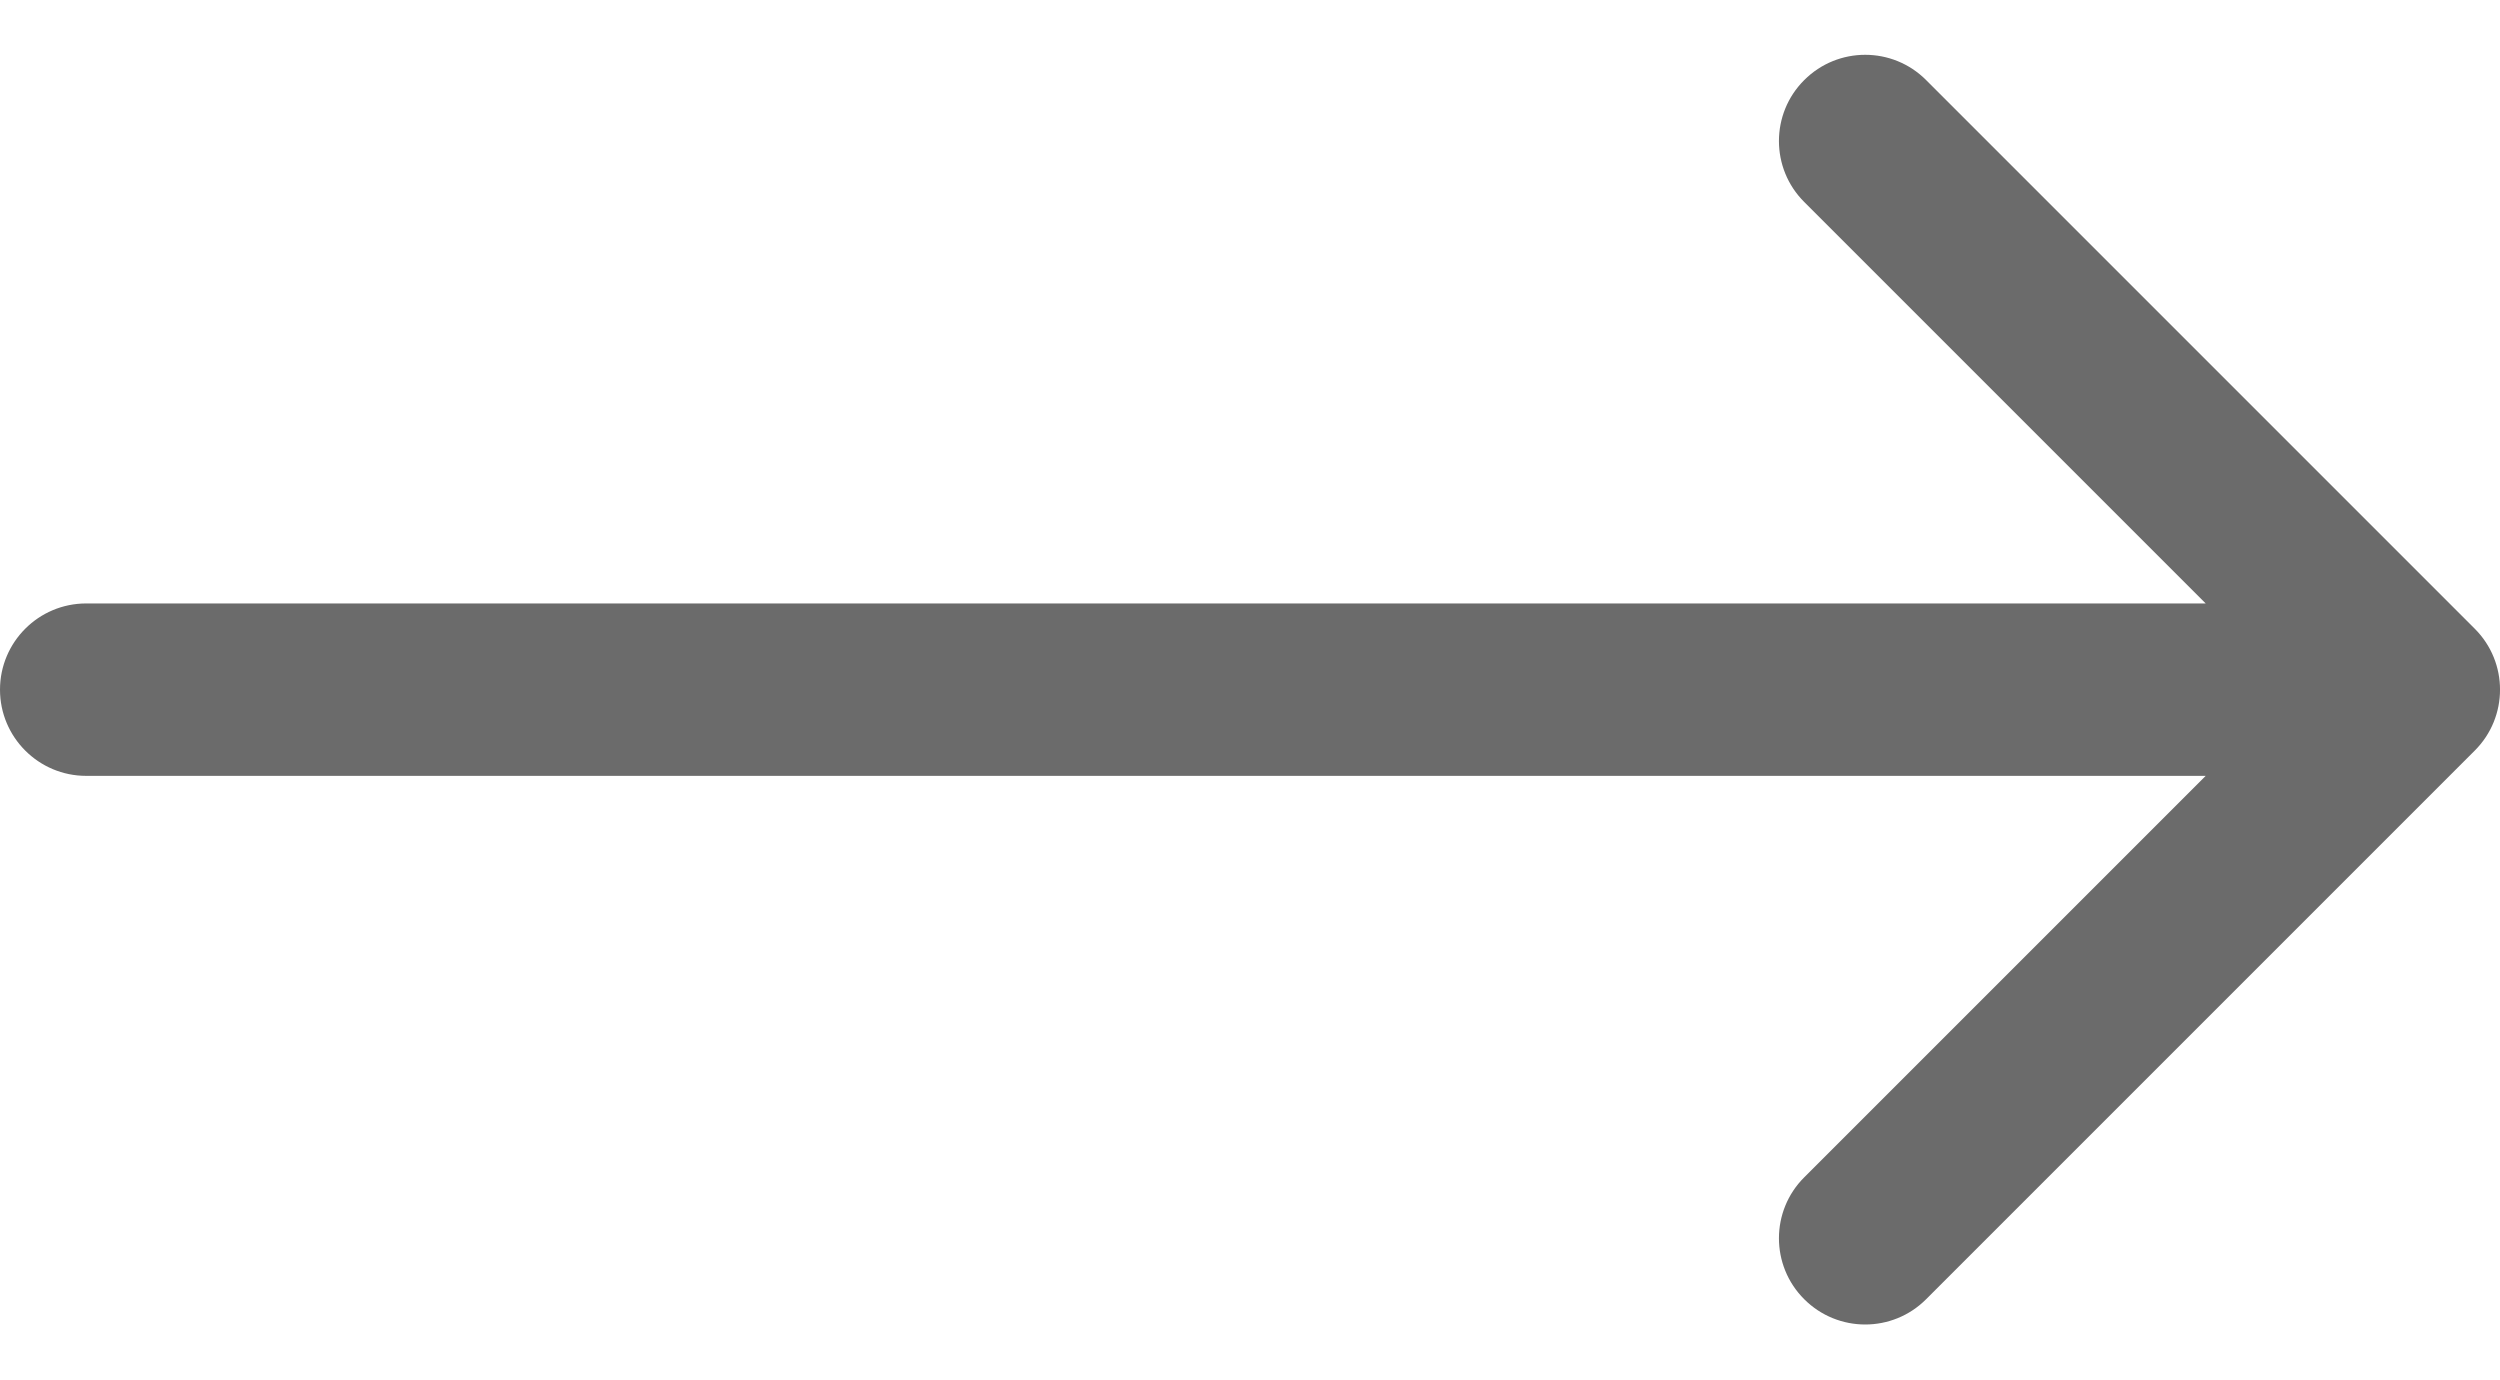
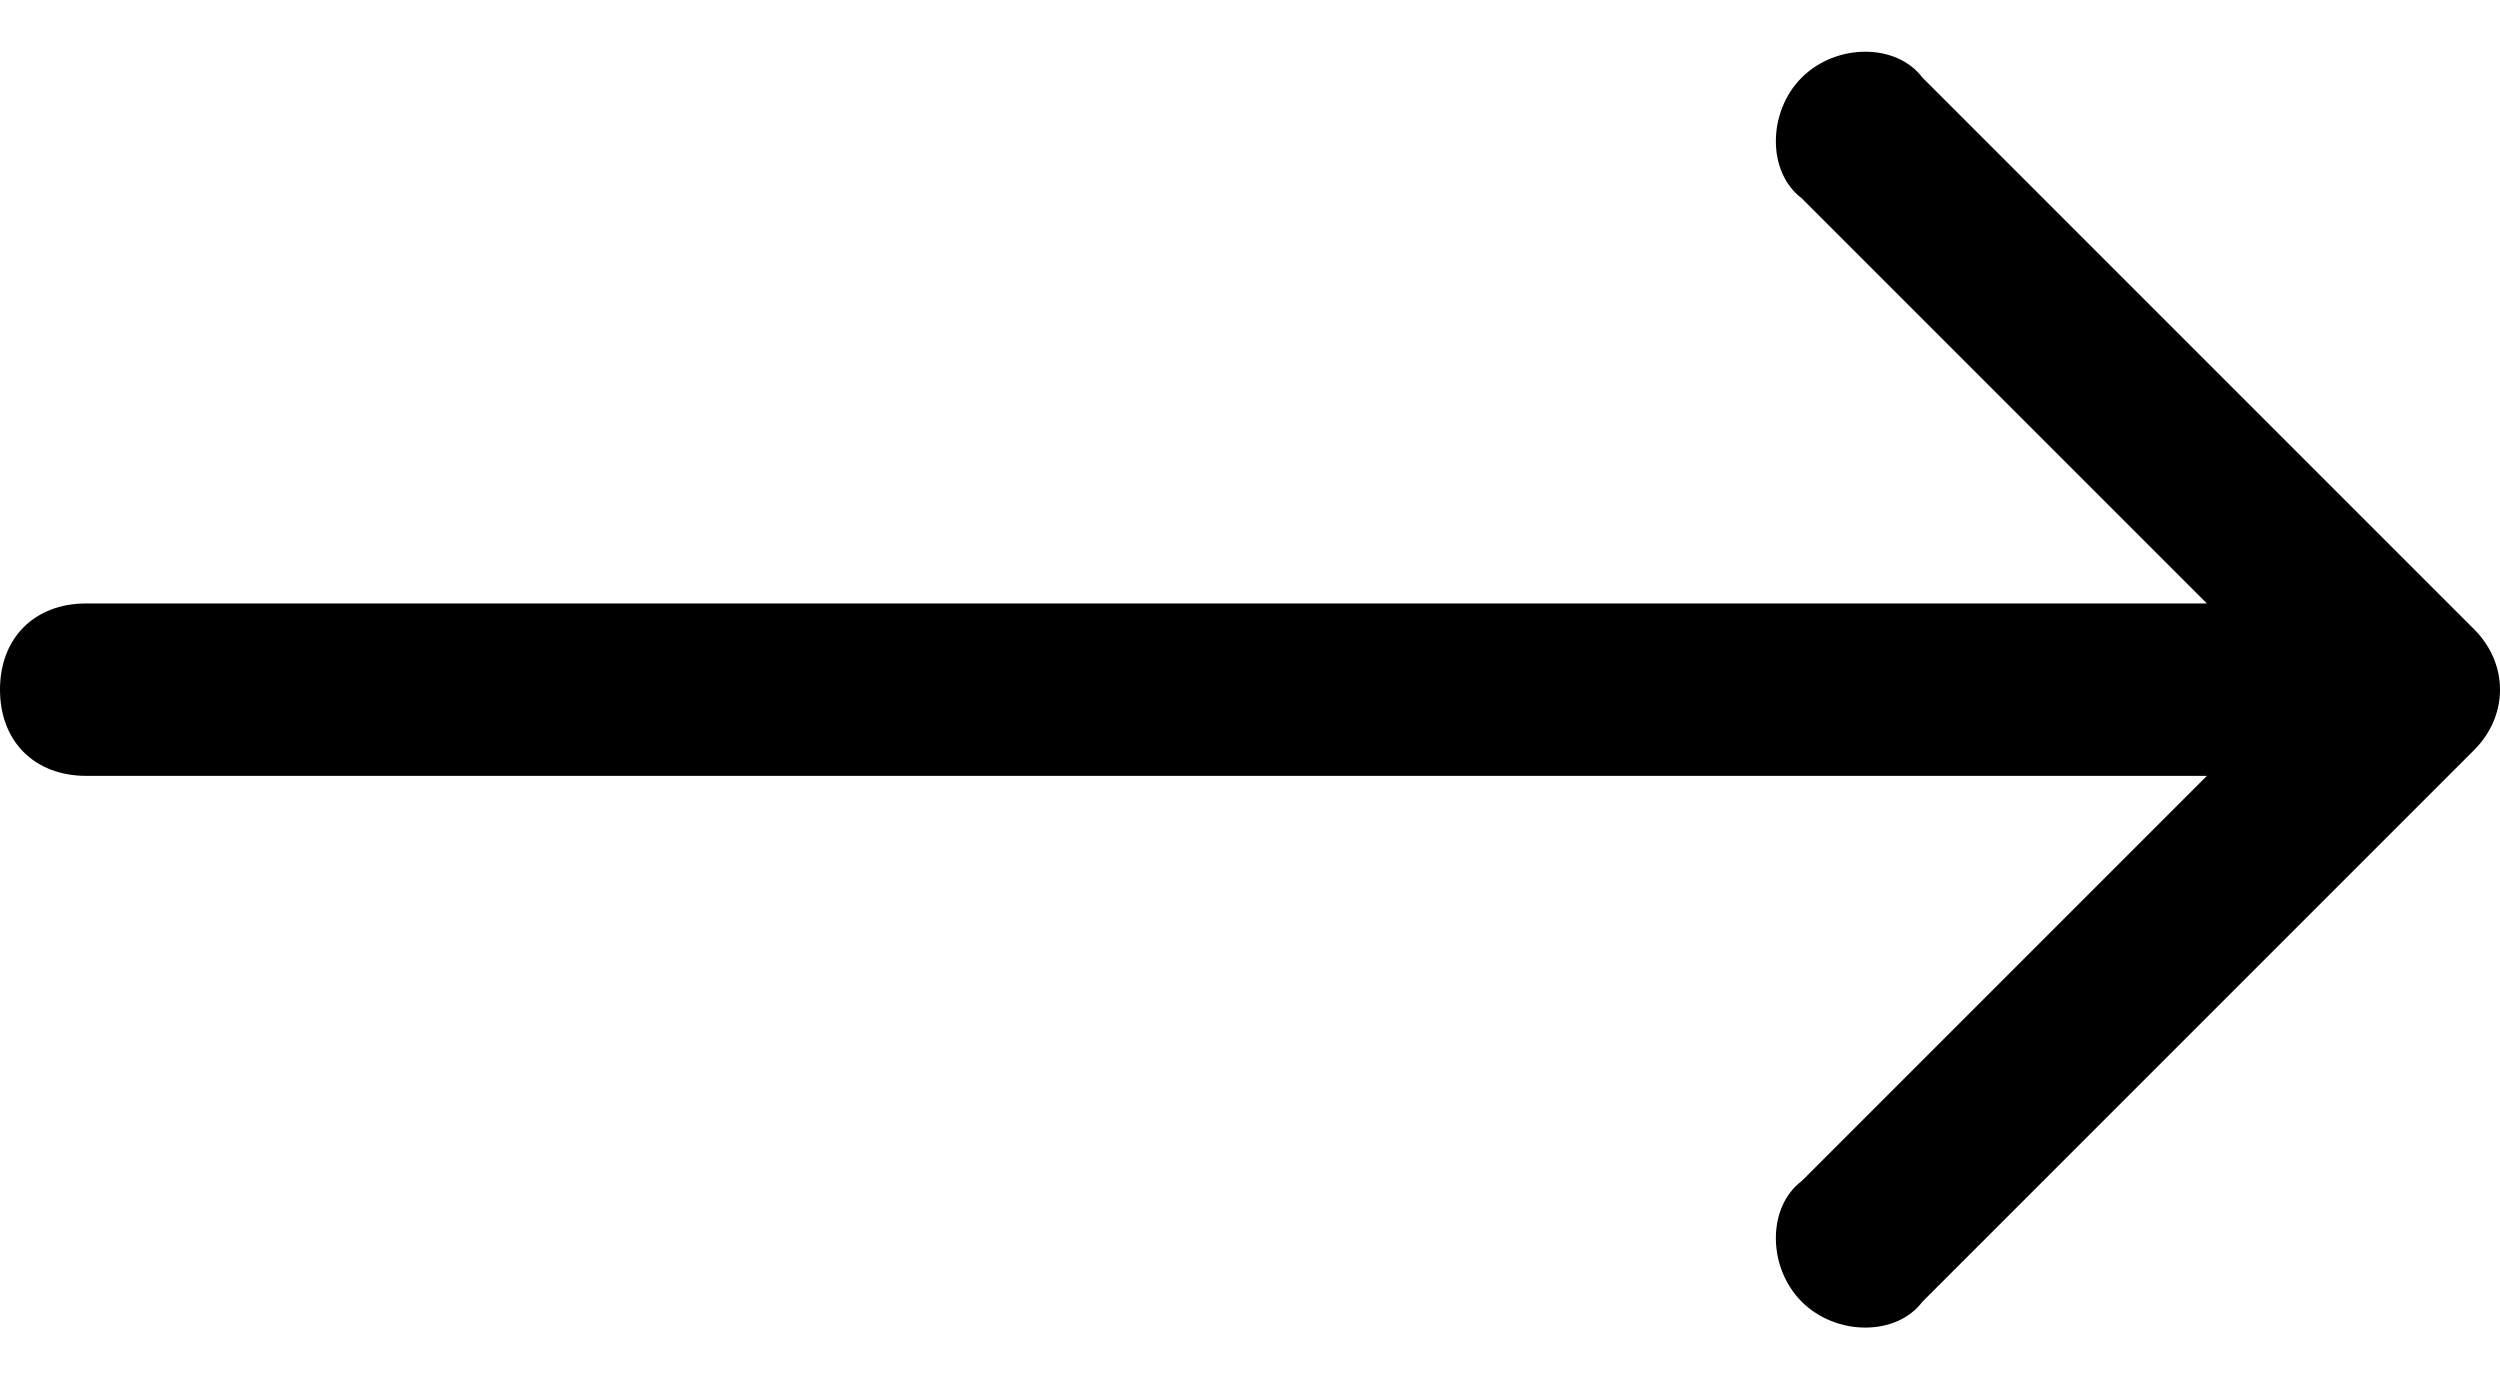
<svg xmlns="http://www.w3.org/2000/svg" width="29" height="16" viewBox="0 0 29 16" fill="none">
-   <path d="M1 7C0.448 7 0 7.448 0 8C0 8.552 0.448 9 1 9V7ZM28.707 8.707C29.098 8.317 29.098 7.683 28.707 7.293L22.343 0.929C21.953 0.538 21.32 0.538 20.929 0.929C20.538 1.319 20.538 1.953 20.929 2.343L26.586 8L20.929 13.657C20.538 14.047 20.538 14.681 20.929 15.071C21.32 15.462 21.953 15.462 22.343 15.071L28.707 8.707ZM1 9H28V7H1V9Z" fill="black" fill-opacity="0.58" />
+   <path d="M 1 7 C 0.4 7 0 7.4 0 8 C 0 8.6 0.4 9 1 9 V 7 Z M 28.7 8.7 C 29.1 8.3 29.1 7.7 28.7 7.3 L 22.3 0.9 C 22 0.5 21.3 0.5 20.9 0.9 C 20.5 1.3 20.5 2 20.9 2.3 L 26.6 8 L 20.9 13.7 C 20.5 14 20.5 14.7 20.9 15.1 C 21.3 15.5 22 15.5 22.3 15.1 L 28.7 8.7 Z M 1 9 H 28 V 7 H 1 V 9 Z" fill="black" />
</svg>
